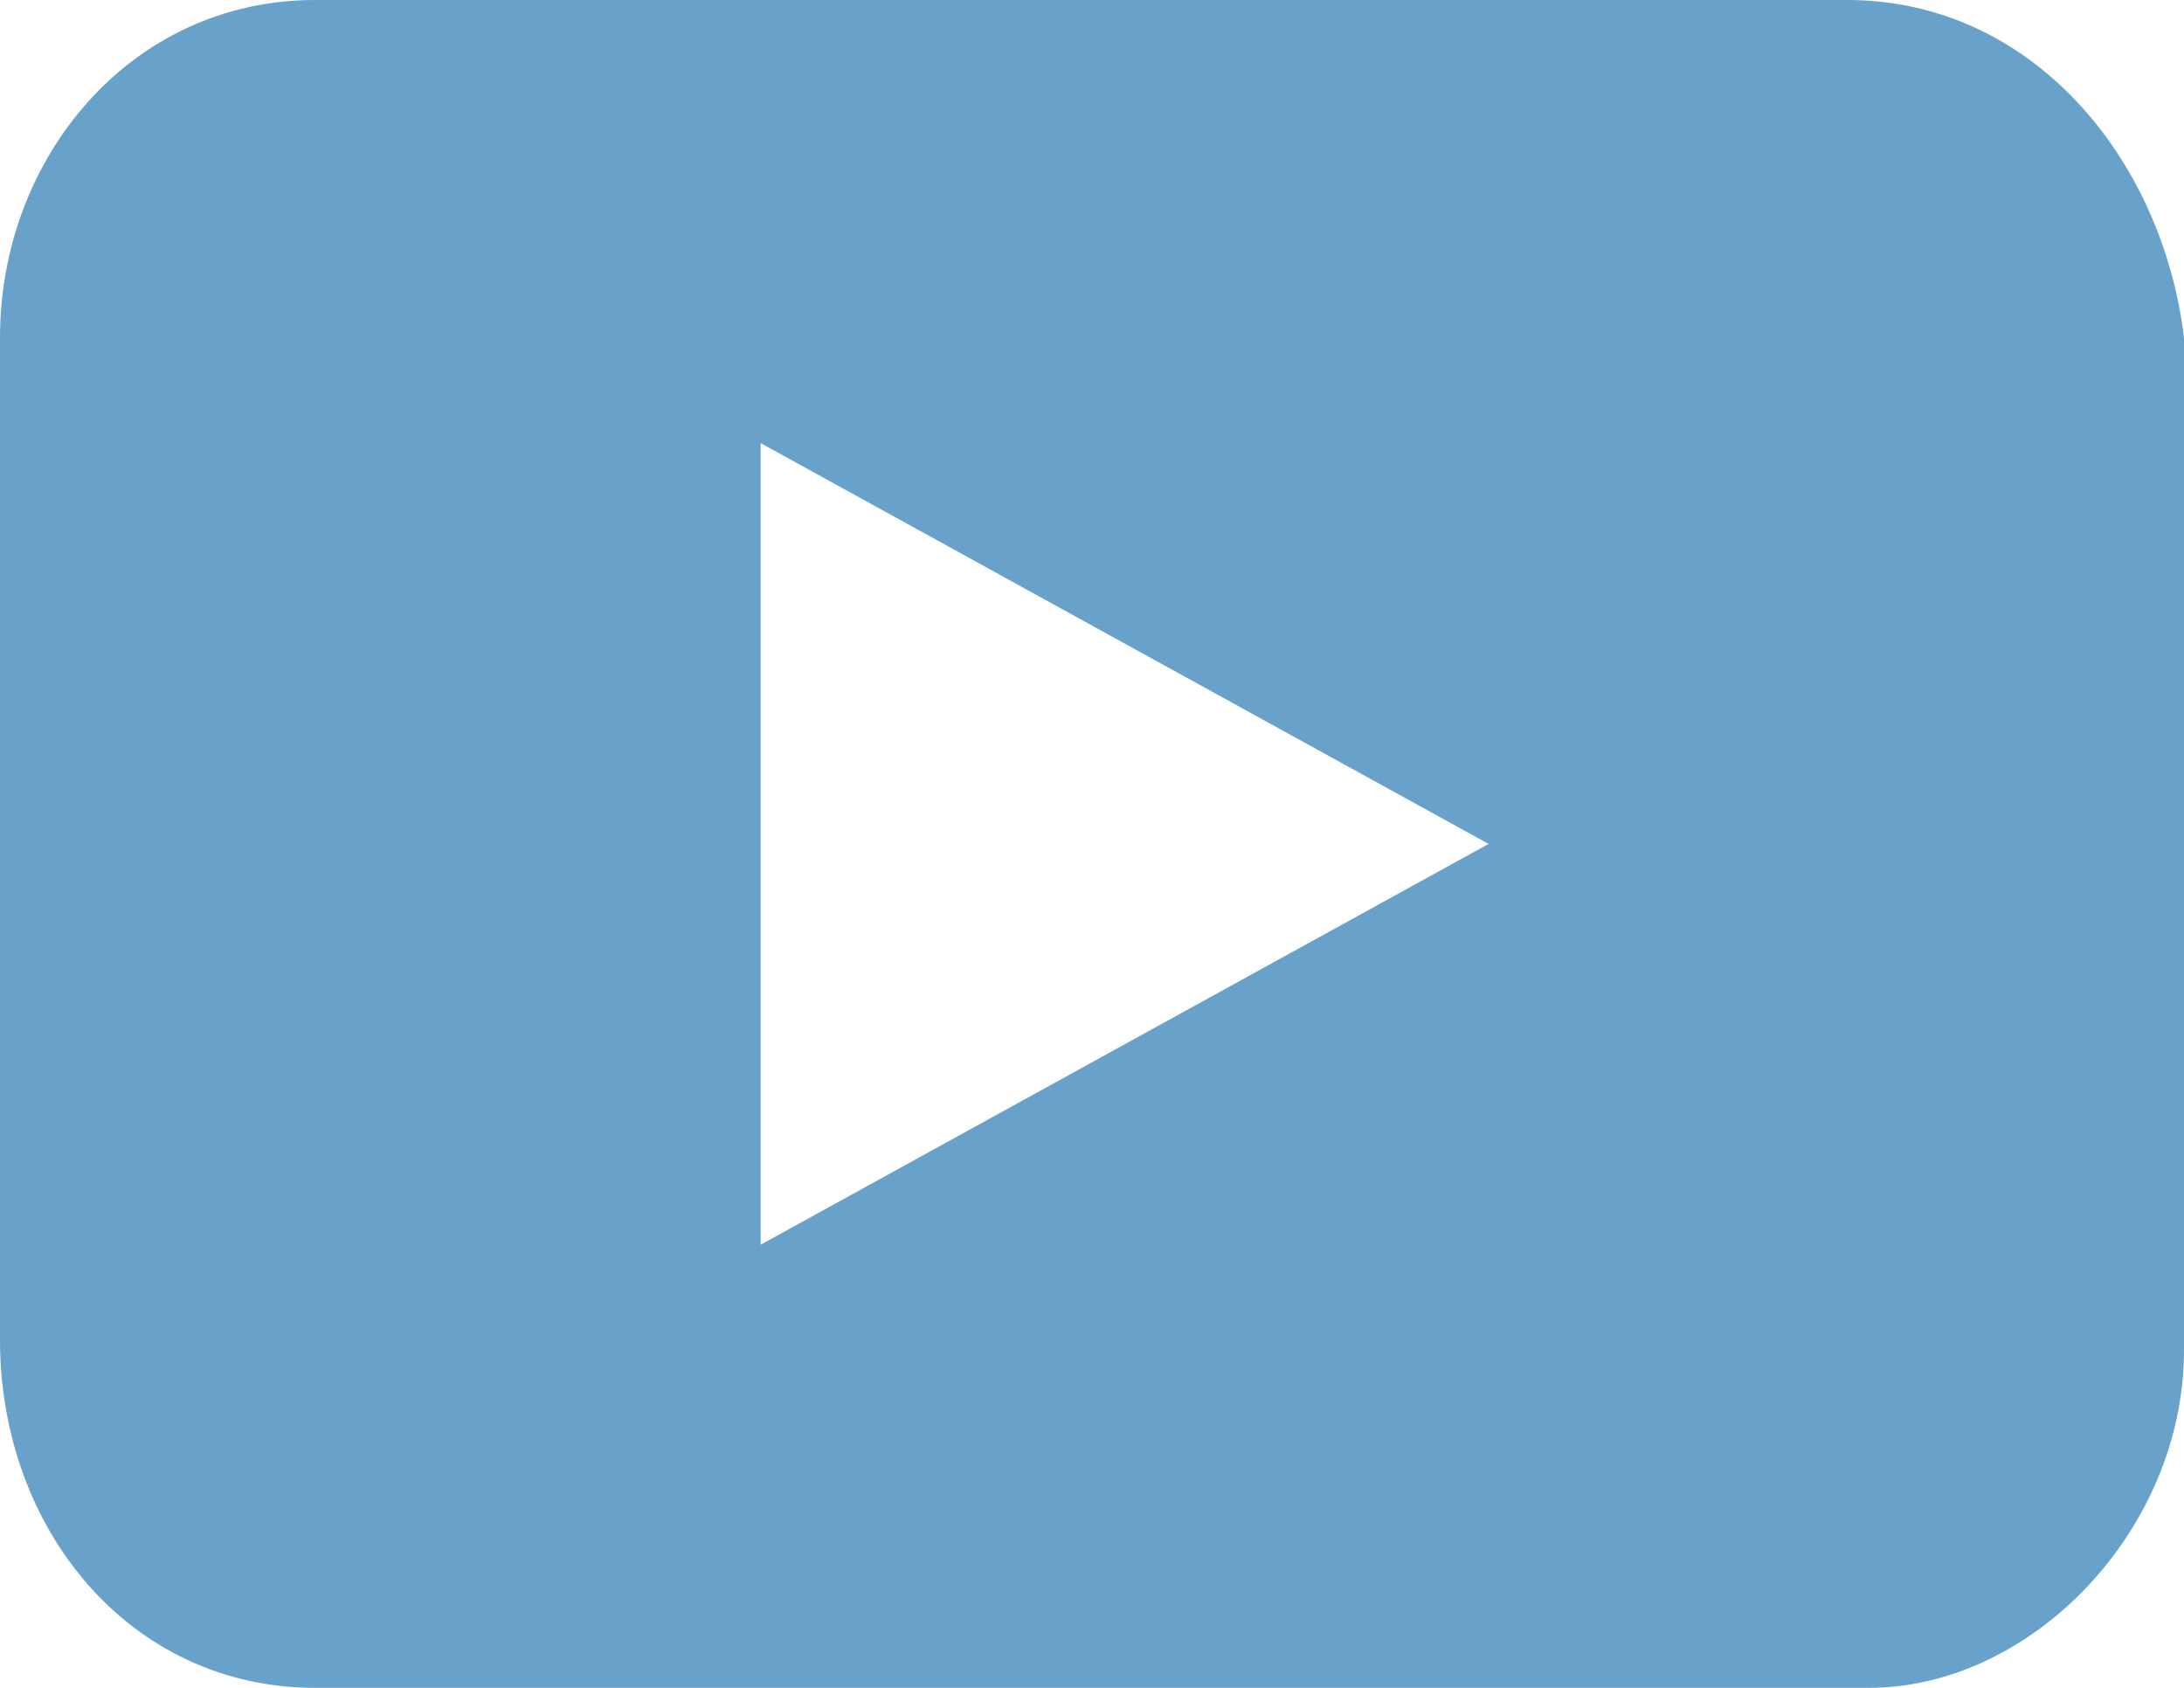
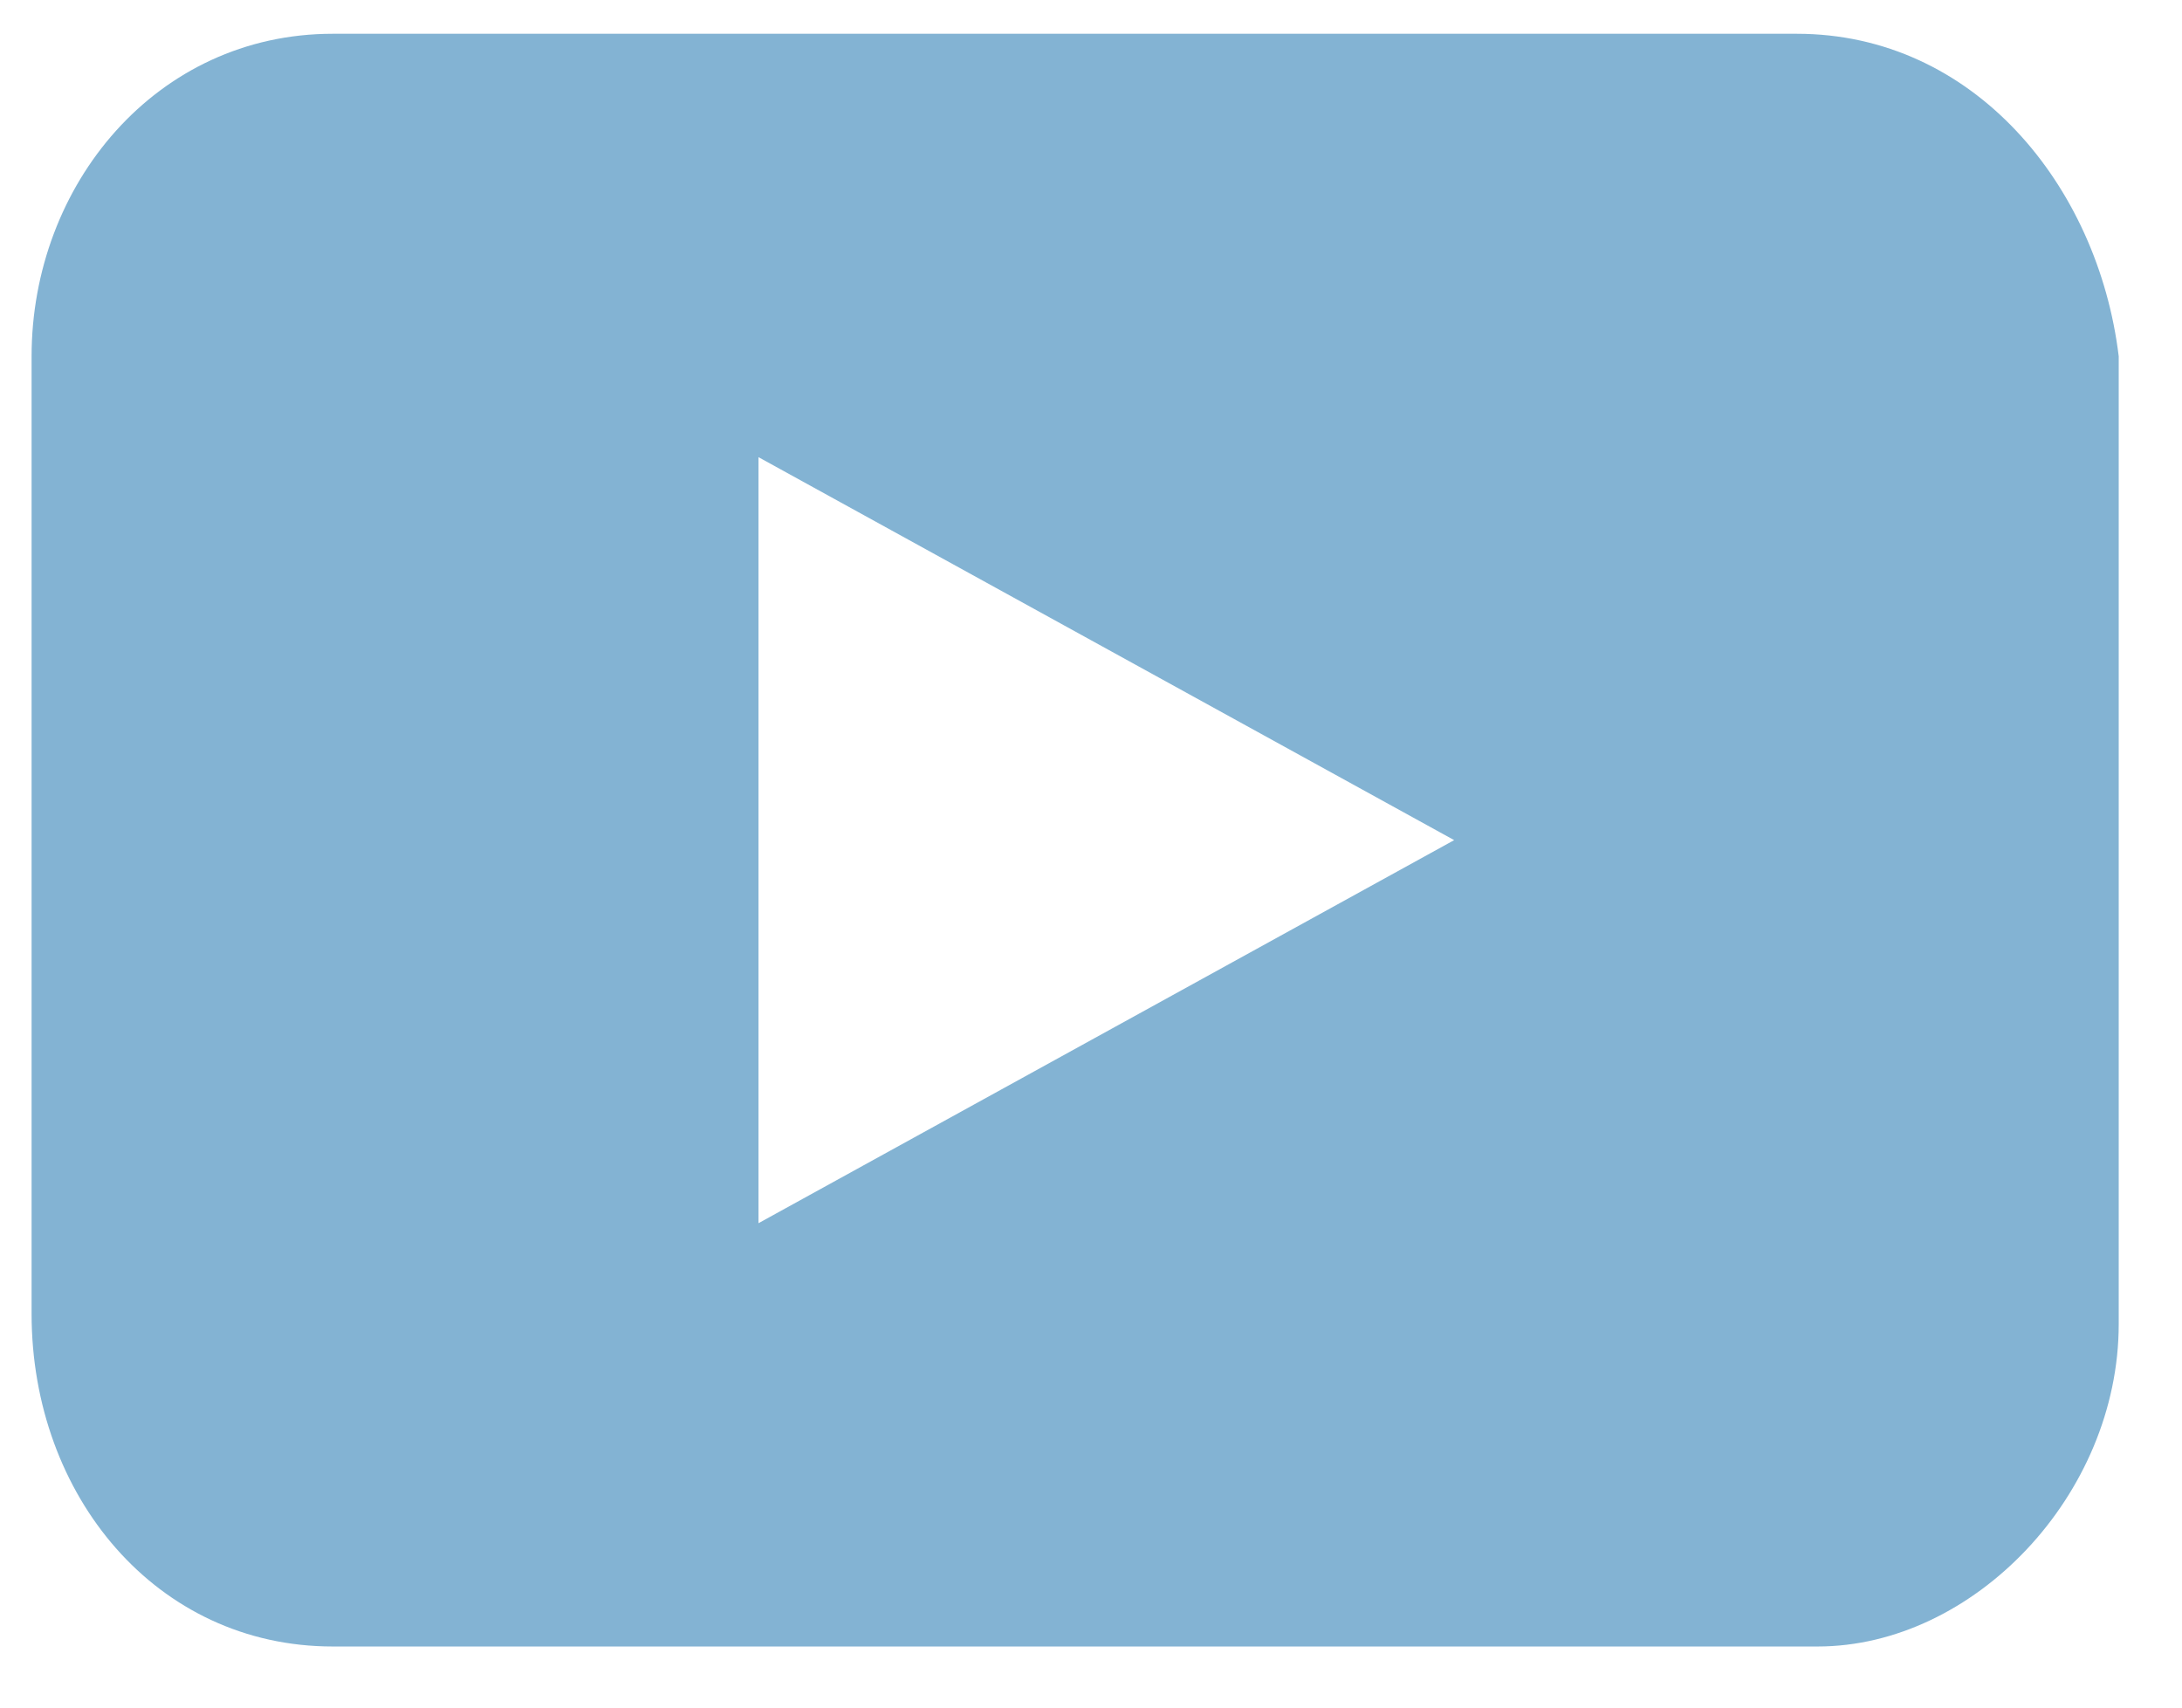
- <svg xmlns="http://www.w3.org/2000/svg" width="22" height="17" viewBox="0 0 22 17" fill="none">
-   <path d="M18.607 0H3.174C1.313 0 0 1.594 0 3.4V13.494C0 15.406 1.313 17 3.174 17H18.826C20.468 17 22 15.406 22 13.6V3.4C21.781 1.594 20.468 0 18.607 0ZM7.662 12.537V4.463L14.995 8.5L7.662 12.537Z" fill="#68A2CA" />
+ <svg xmlns="http://www.w3.org/2000/svg" width="23" height="18" viewBox="0 0 23 18" fill="none">
+   <path d="M18.94 0.356H3.507C1.647 0.356 0.333 1.95 0.333 3.756V13.85C0.333 15.763 1.647 17.356 3.507 17.356H19.159C20.801 17.356 22.333 15.763 22.333 13.956V3.756C22.114 1.95 20.801 0.356 18.94 0.356ZM7.995 12.894V4.819L15.328 8.856L7.995 12.894Z" fill="#83B3D3" />
</svg>
